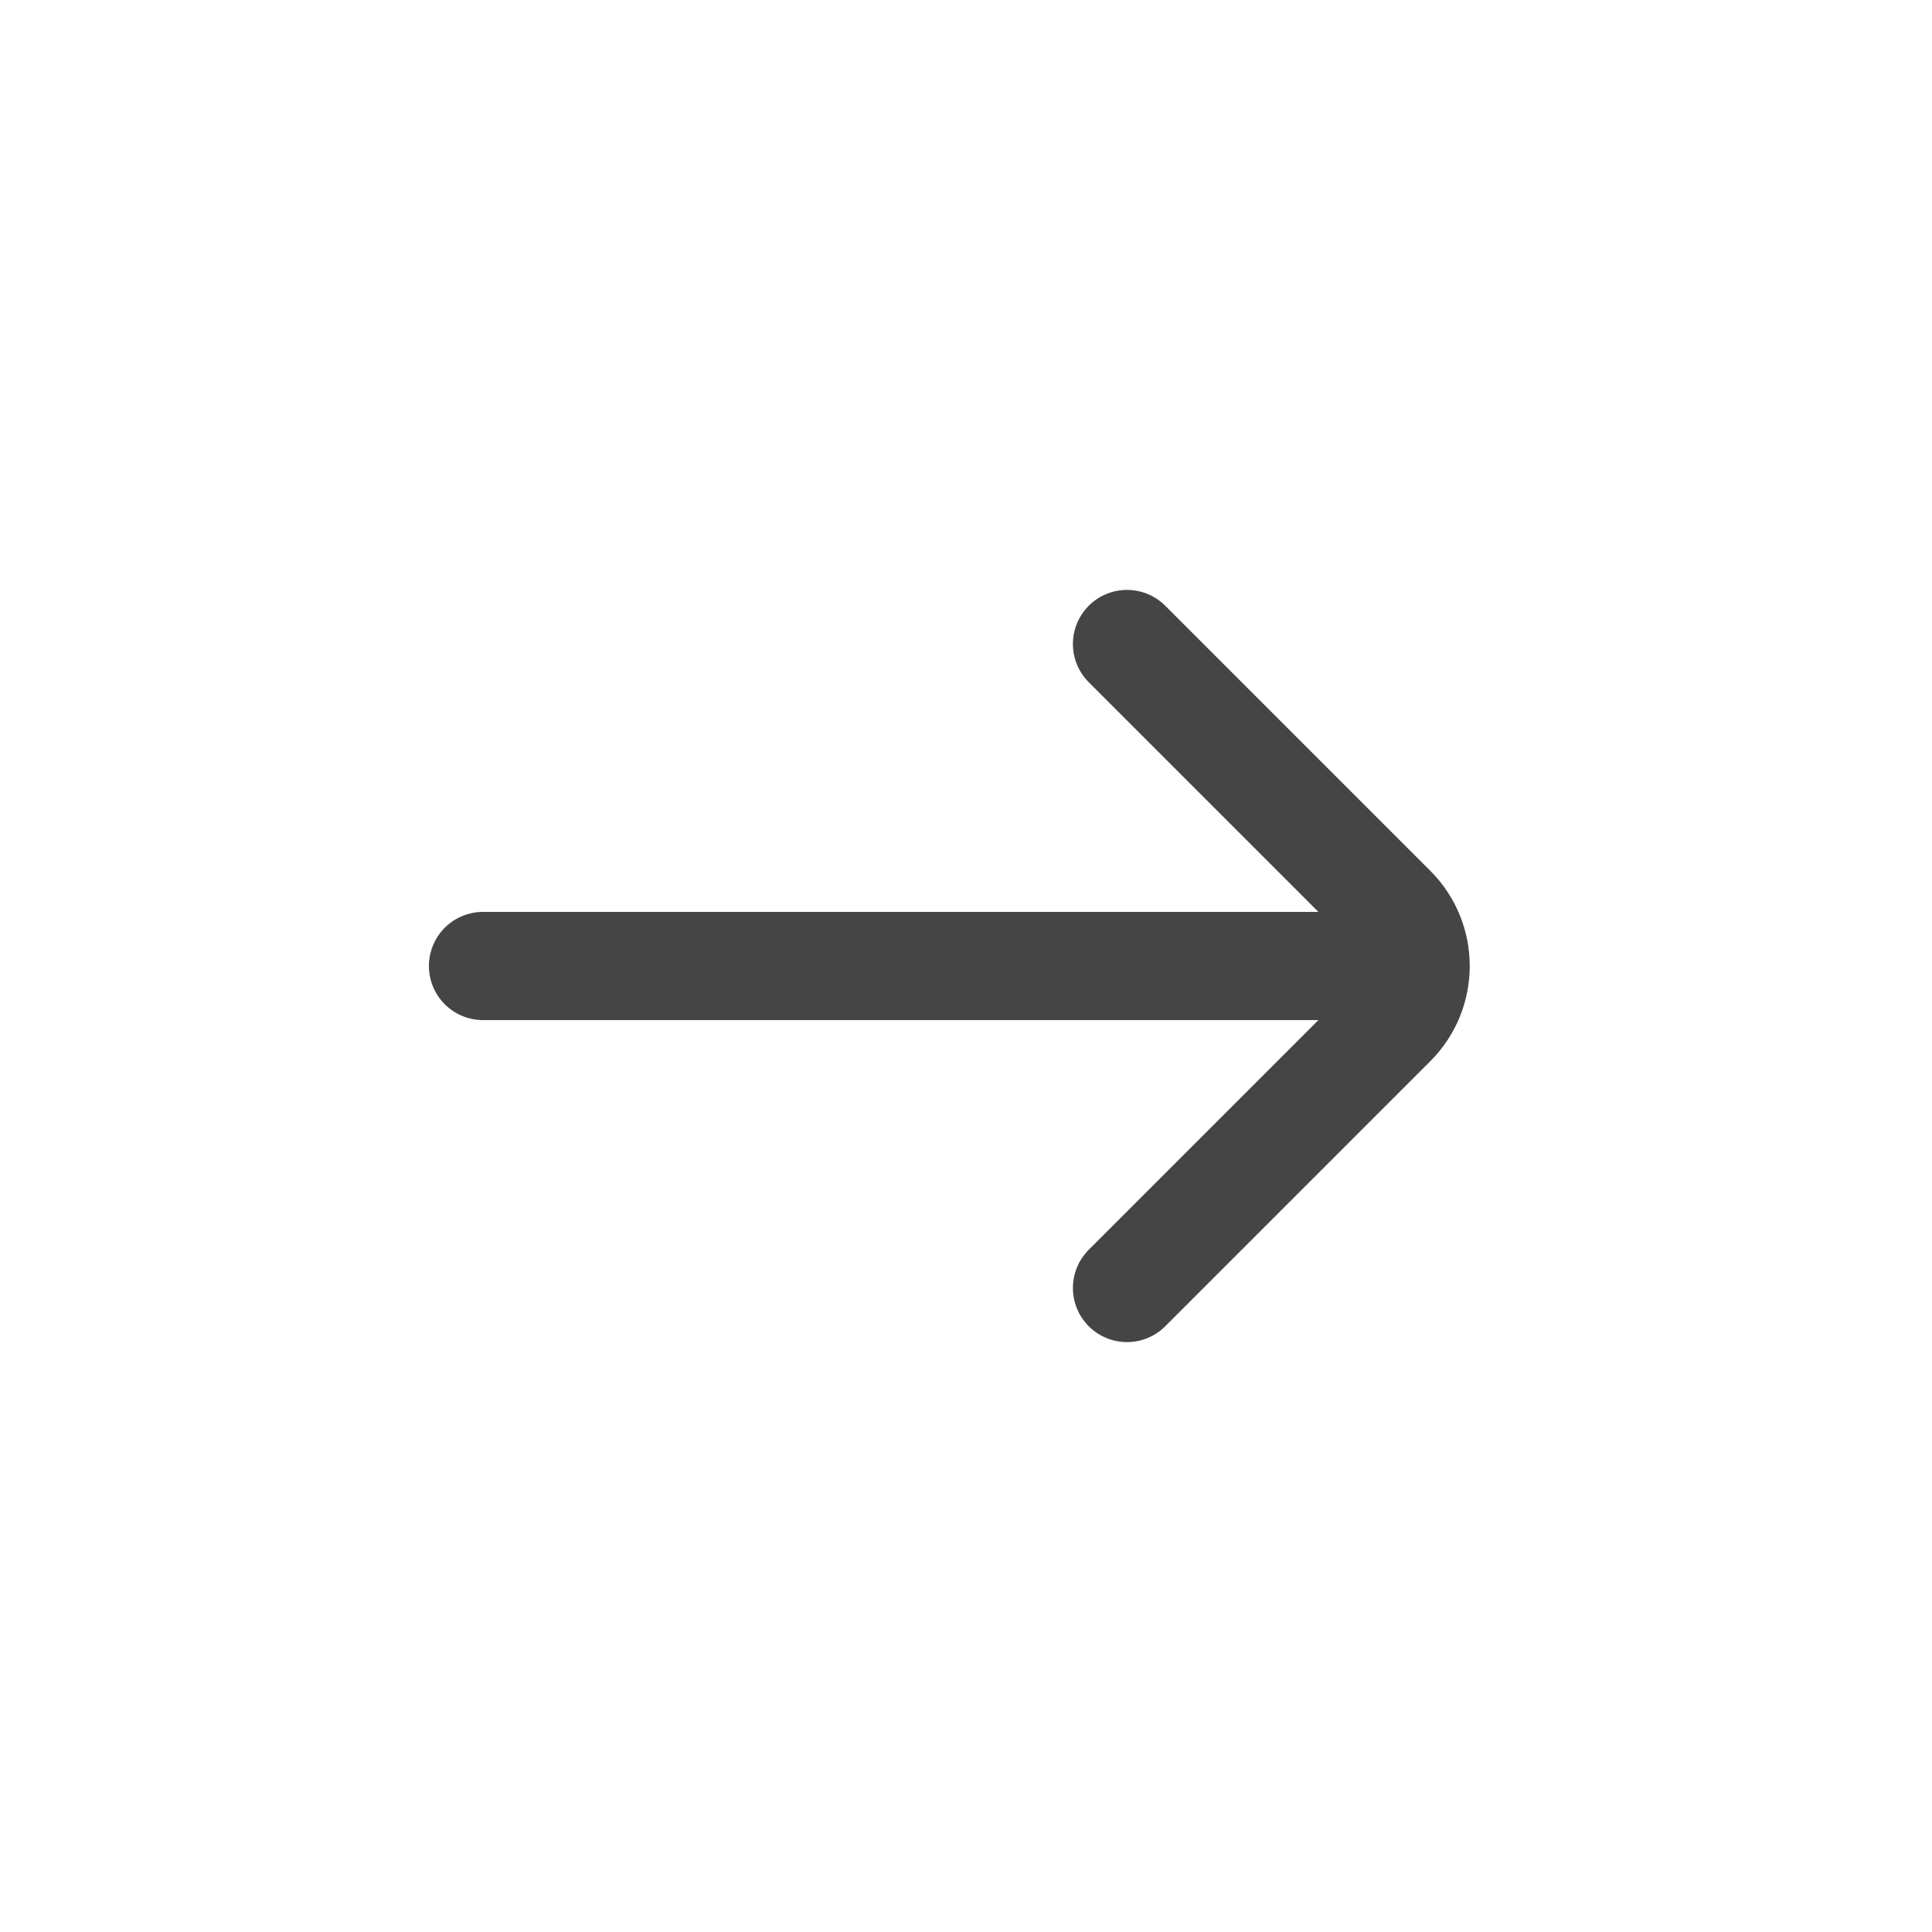
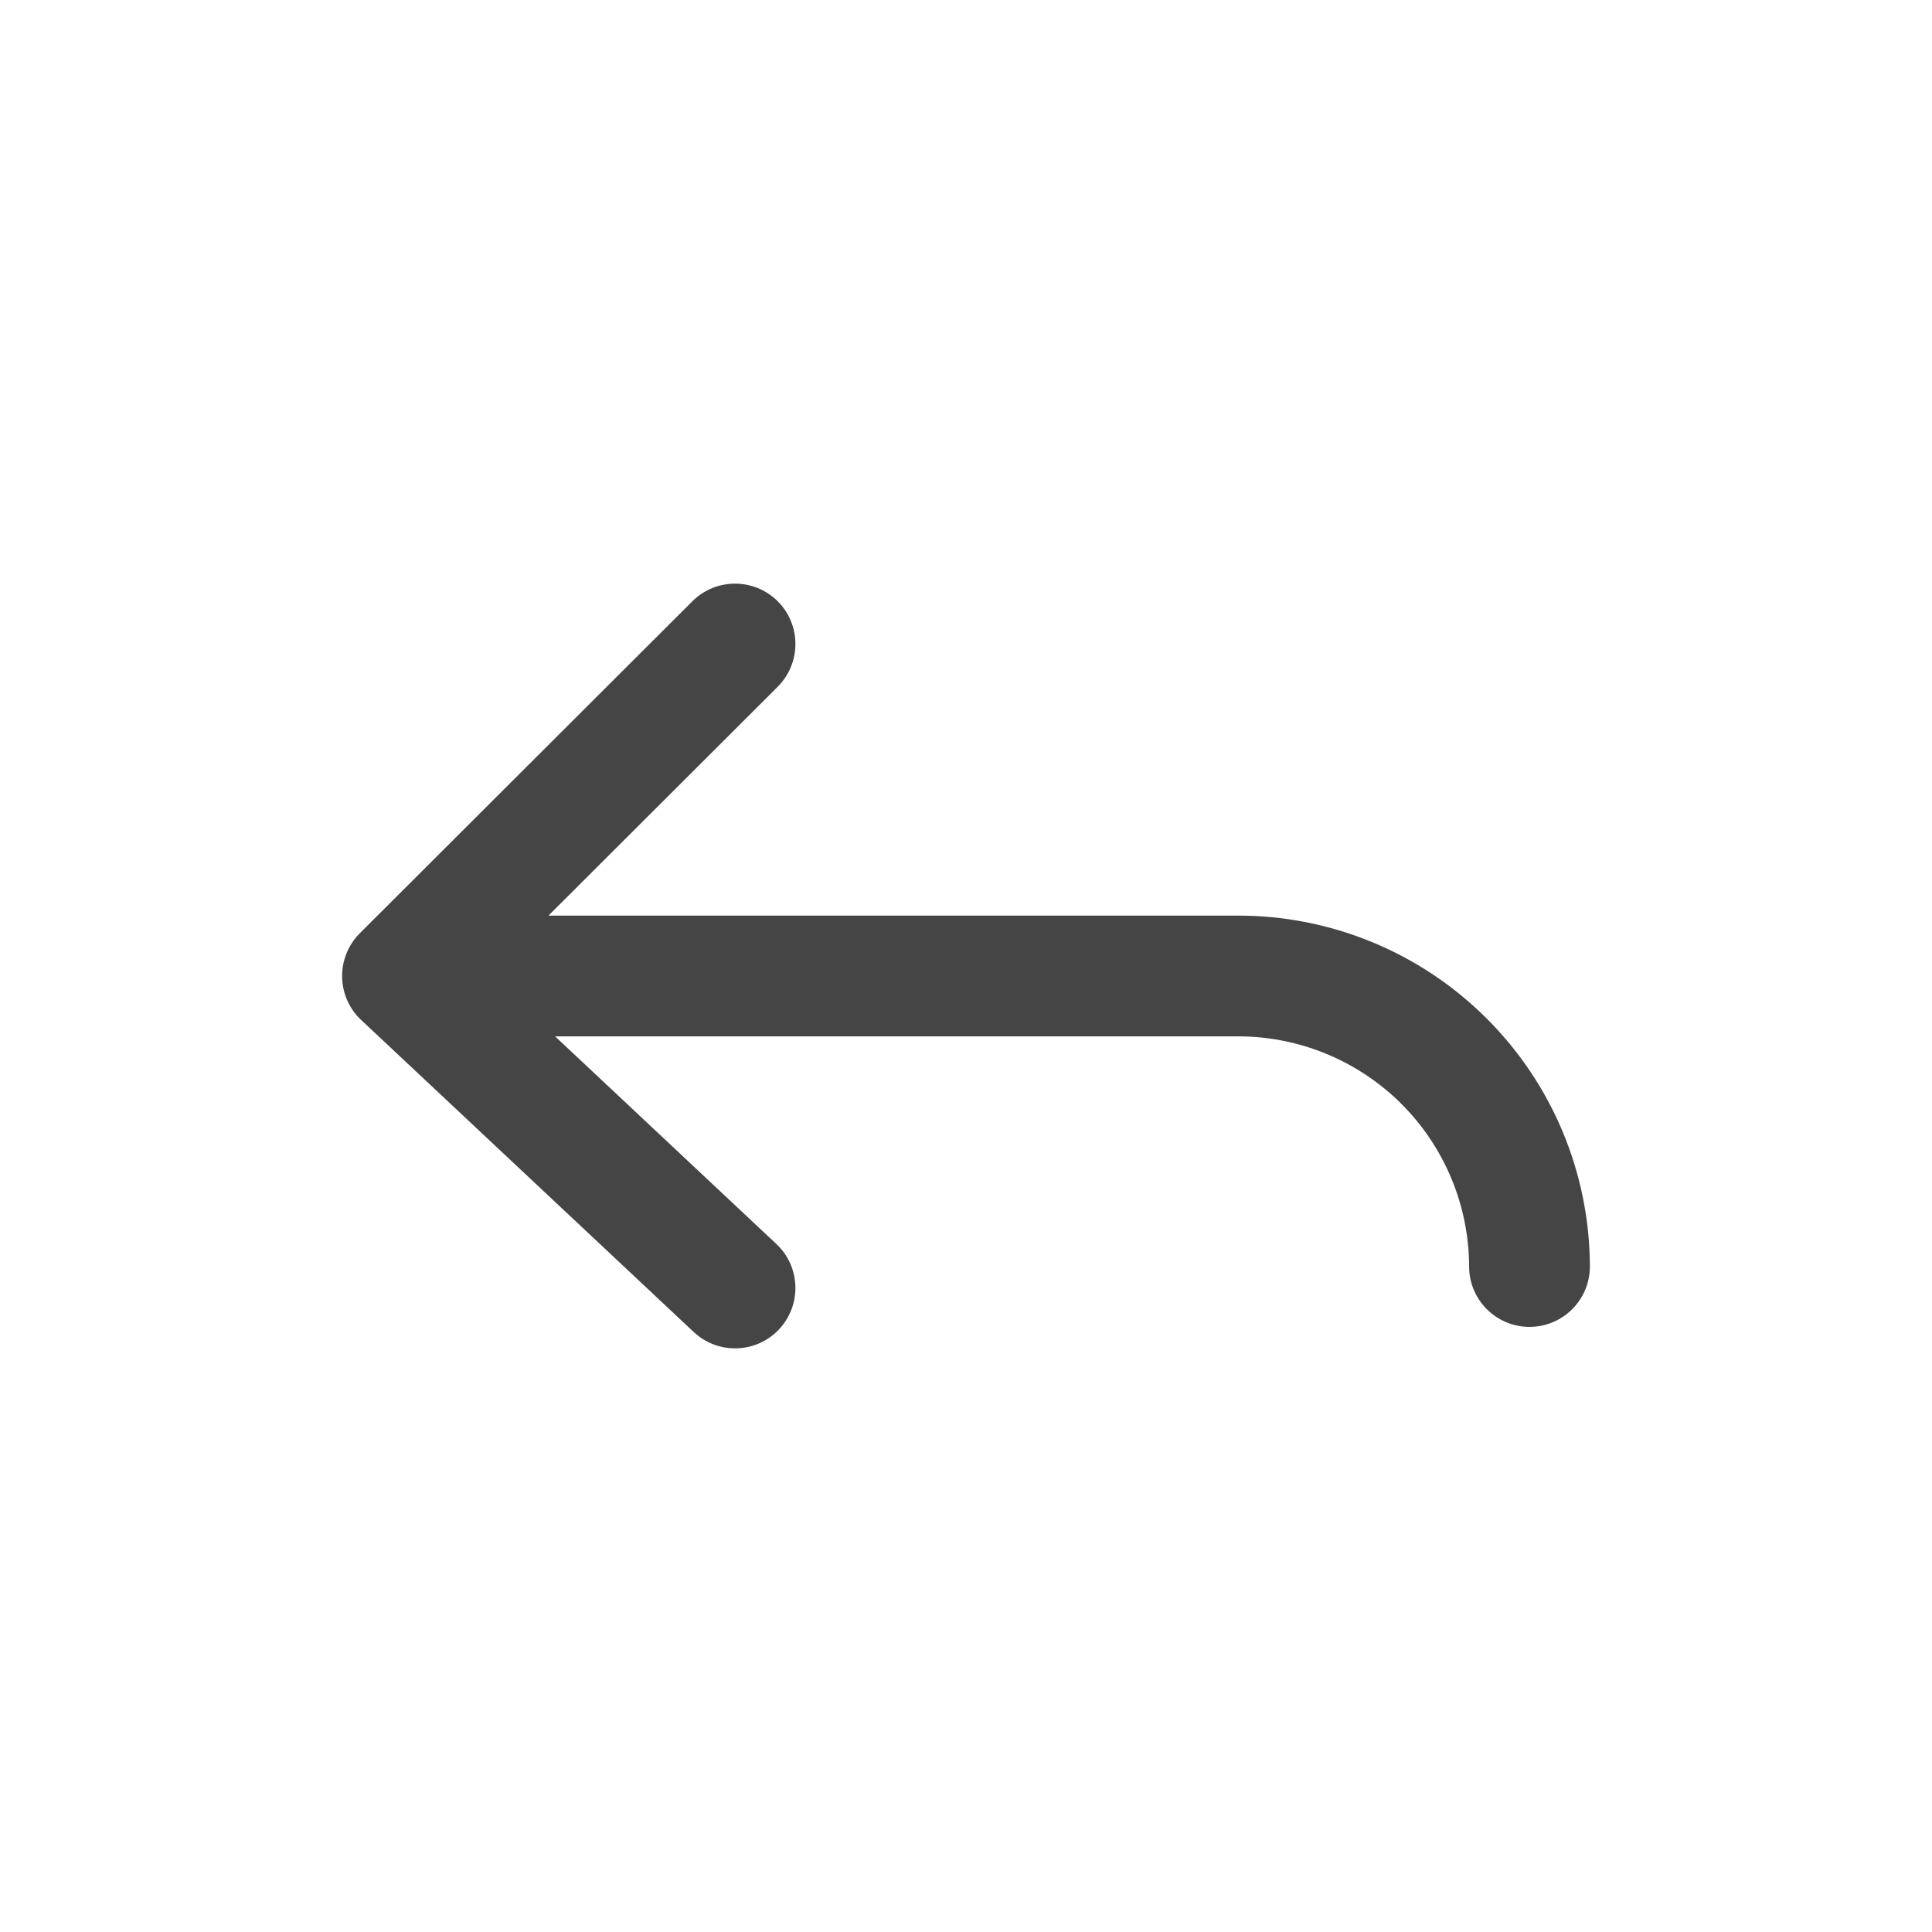
- <svg xmlns="http://www.w3.org/2000/svg" width="800px" height="800px" viewBox="0 0 24 24" version="1.1" fill="#000000">
+ <svg xmlns="http://www.w3.org/2000/svg" width="800px" height="800px" viewBox="0 0 24.00 24.00" fill="none" stroke="" stroke-width="0">
  <g id="SVGRepo_bgCarrier" stroke-width="0" />
  <g id="SVGRepo_tracerCarrier" stroke-linecap="round" stroke-linejoin="round" />
  <g id="SVGRepo_iconCarrier">
-     <g id="Page-1" stroke-width="1.344" fill="none" fill-rule="evenodd">
-       <g id="Arrow-Left">
-         <rect id="Rectangle" fill-rule="nonzero" x="0" y="0" width="24" height="24"> </rect>
-         <line x1="6" y1="12" x2="17.5" y2="12" id="Path" stroke="#454545" stroke-width="1.344" stroke-linecap="round"> </line>
-         <path d="M14,8 L17.293,11.293 C17.683,11.683 17.683,12.317 17.293,12.707 L14,16" id="Path" stroke="#454545" stroke-width="1.344" stroke-linecap="round"> </path>
-       </g>
-     </g>
+     <path d="M9.661 8.531C9.954 8.238 9.954 7.763 9.662 7.47C9.369 7.177 8.894 7.177 8.601 7.469L9.661 8.531ZM4.47 11.593C4.177 11.886 4.177 12.361 4.469 12.654C4.762 12.947 5.237 12.947 5.53 12.655L4.47 11.593ZM5.513 11.577C5.211 11.294 4.736 11.309 4.453 11.611C4.17 11.913 4.185 12.387 4.487 12.671L5.513 11.577ZM8.618 16.547C8.92 16.83 9.395 16.815 9.678 16.513C9.961 16.211 9.946 15.736 9.644 15.453L8.618 16.547ZM5 11.374C4.586 11.374 4.25 11.71 4.25 12.124C4.25 12.538 4.586 12.874 5 12.874V11.374ZM15.37 12.124V12.874L15.372 12.874L15.37 12.124ZM17.933 13.177L18.461 12.645V12.645L17.933 13.177ZM18.25 15.735C18.251 16.149 18.588 16.484 19.002 16.483C19.416 16.482 19.751 16.145 19.75 15.731L18.25 15.735ZM8.601 7.469L4.47 11.593L5.53 12.655L9.661 8.531L8.601 7.469ZM4.487 12.671L8.618 16.547L9.644 15.453L5.513 11.577L4.487 12.671ZM5 12.874H15.37V11.374H5V12.874ZM15.372 12.874C16.133 12.872 16.864 13.172 17.404 13.708L18.461 12.645C17.64 11.828 16.527 11.37 15.368 11.374L15.372 12.874ZM17.404 13.708C17.944 14.245 18.248 14.974 18.25 15.735L19.75 15.731C19.747 14.572 19.283 13.462 18.461 12.645L17.404 13.708Z" fill="#454545" />
  </g>
</svg>
